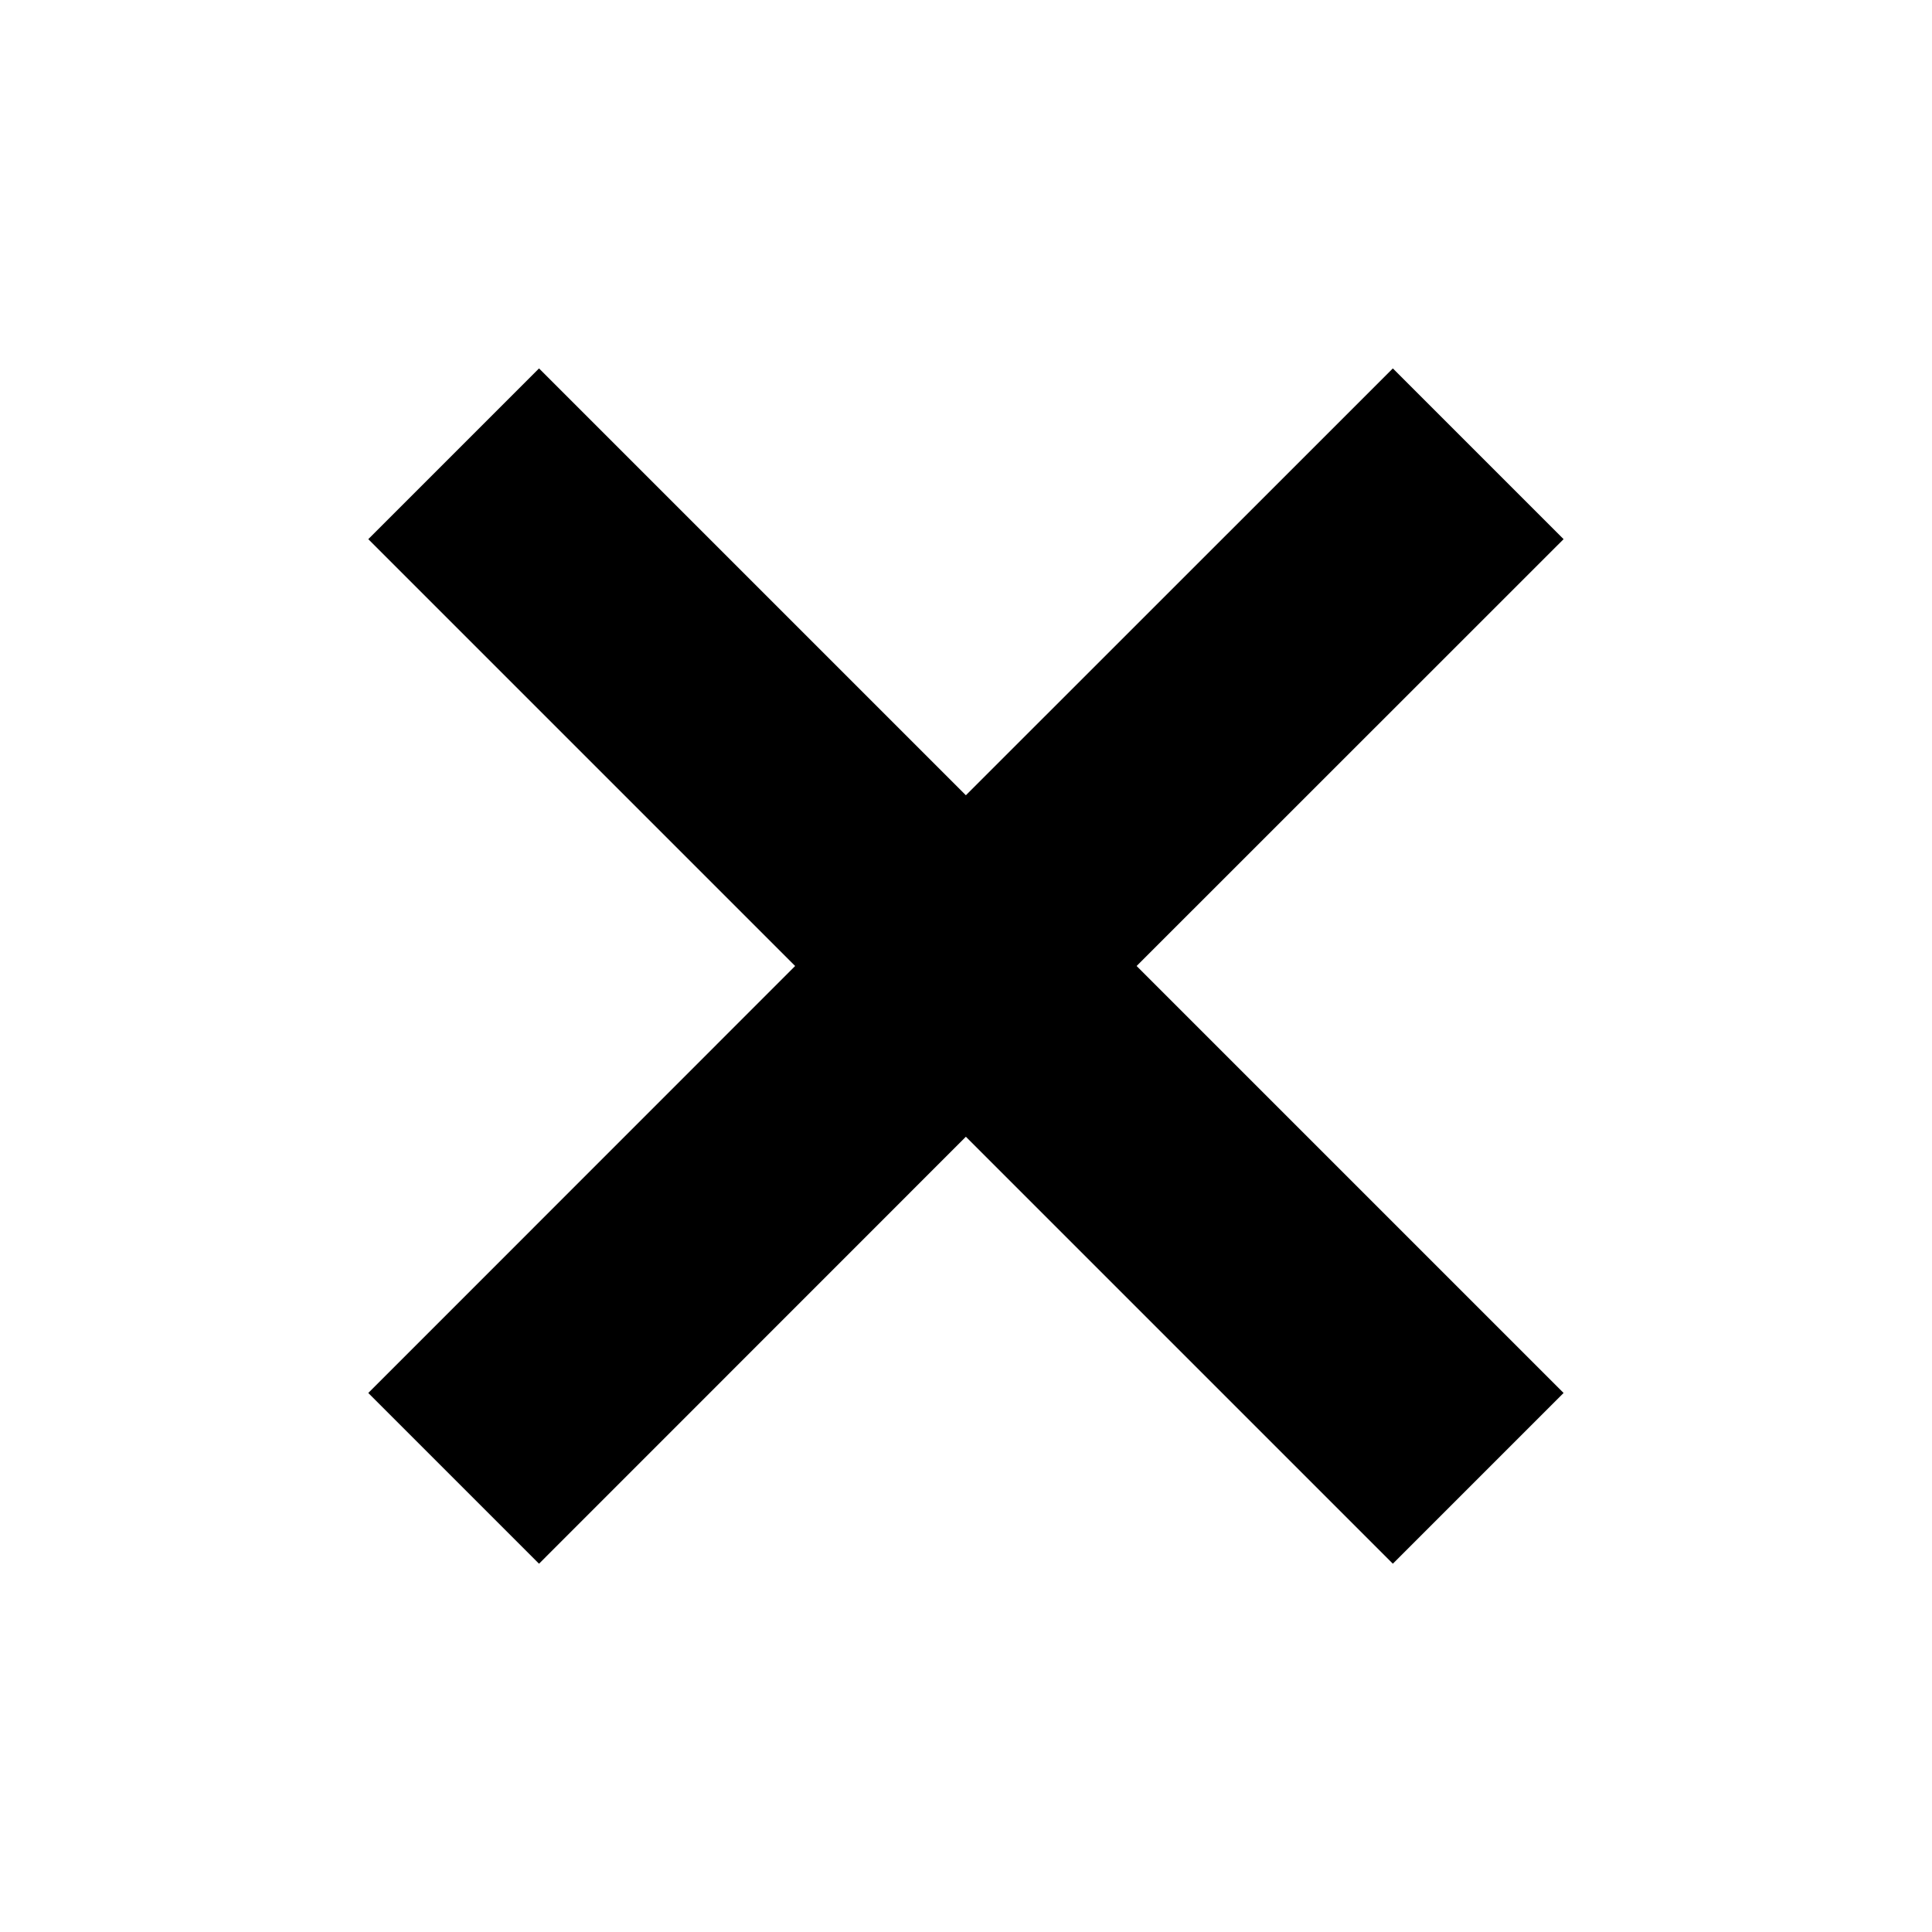
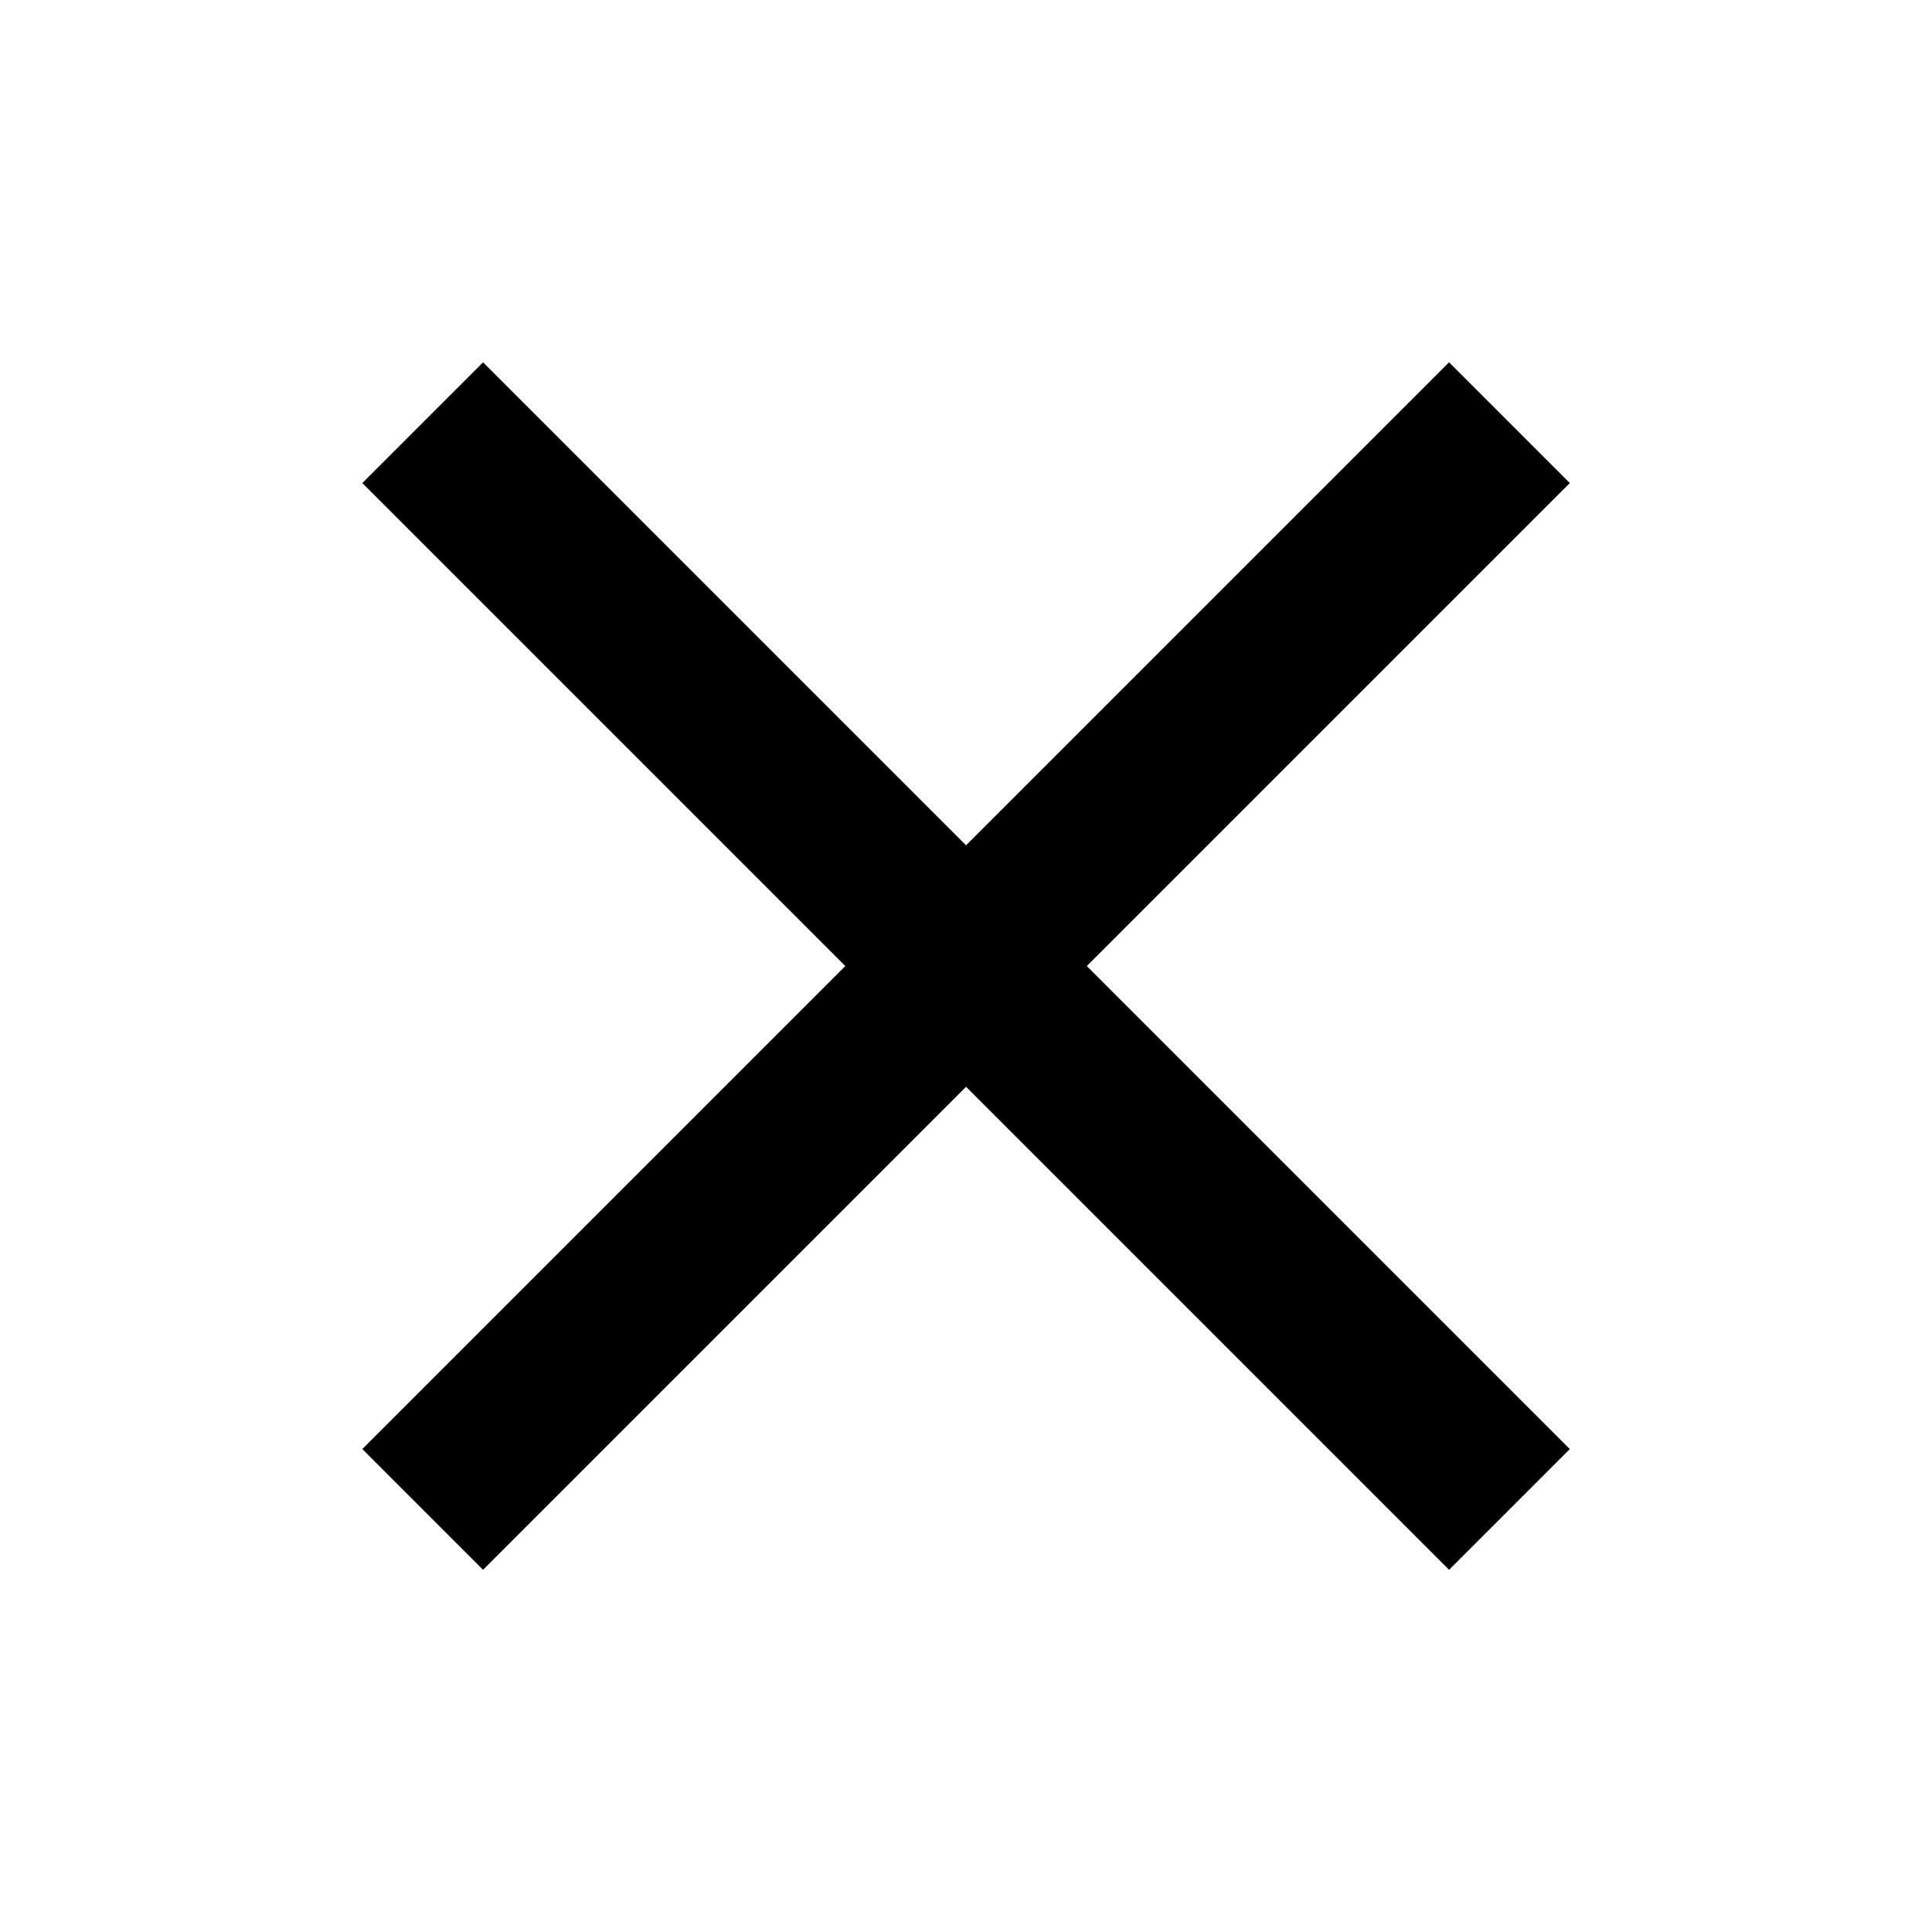
- <svg xmlns="http://www.w3.org/2000/svg" height="16" width="16" version="1.1" viewBox="0 0 16 16">
-   <path d="m3.05 4.465 3.535 3.535-3.535 3.536 1.414 1.414 3.535-3.536 3.536 3.536 1.414-1.414-3.536-3.536 3.536-3.535-1.414-1.414-3.536 3.535-3.535-3.535-1.414 1.414z" fill="#000" />
+ <svg xmlns="http://www.w3.org/2000/svg" viewBox="0 0 16 16" height="16" width="16" xml:space="preserve" style="fill-rule:evenodd;clip-rule:evenodd;stroke-linejoin:round;stroke-miterlimit:2">
+   <path d="M6.4 19 5 17.6l5.6-5.6L5 6.4 6.4 5l5.6 5.6L17.6 5 19 6.4 13.4 12l5.6 5.6-1.4 1.4-5.6-5.6L6.4 19Z" style="fill-rule:nonzero" transform="matrix(.71429 0 0 .71429 -.571 -.571)" />
</svg>
